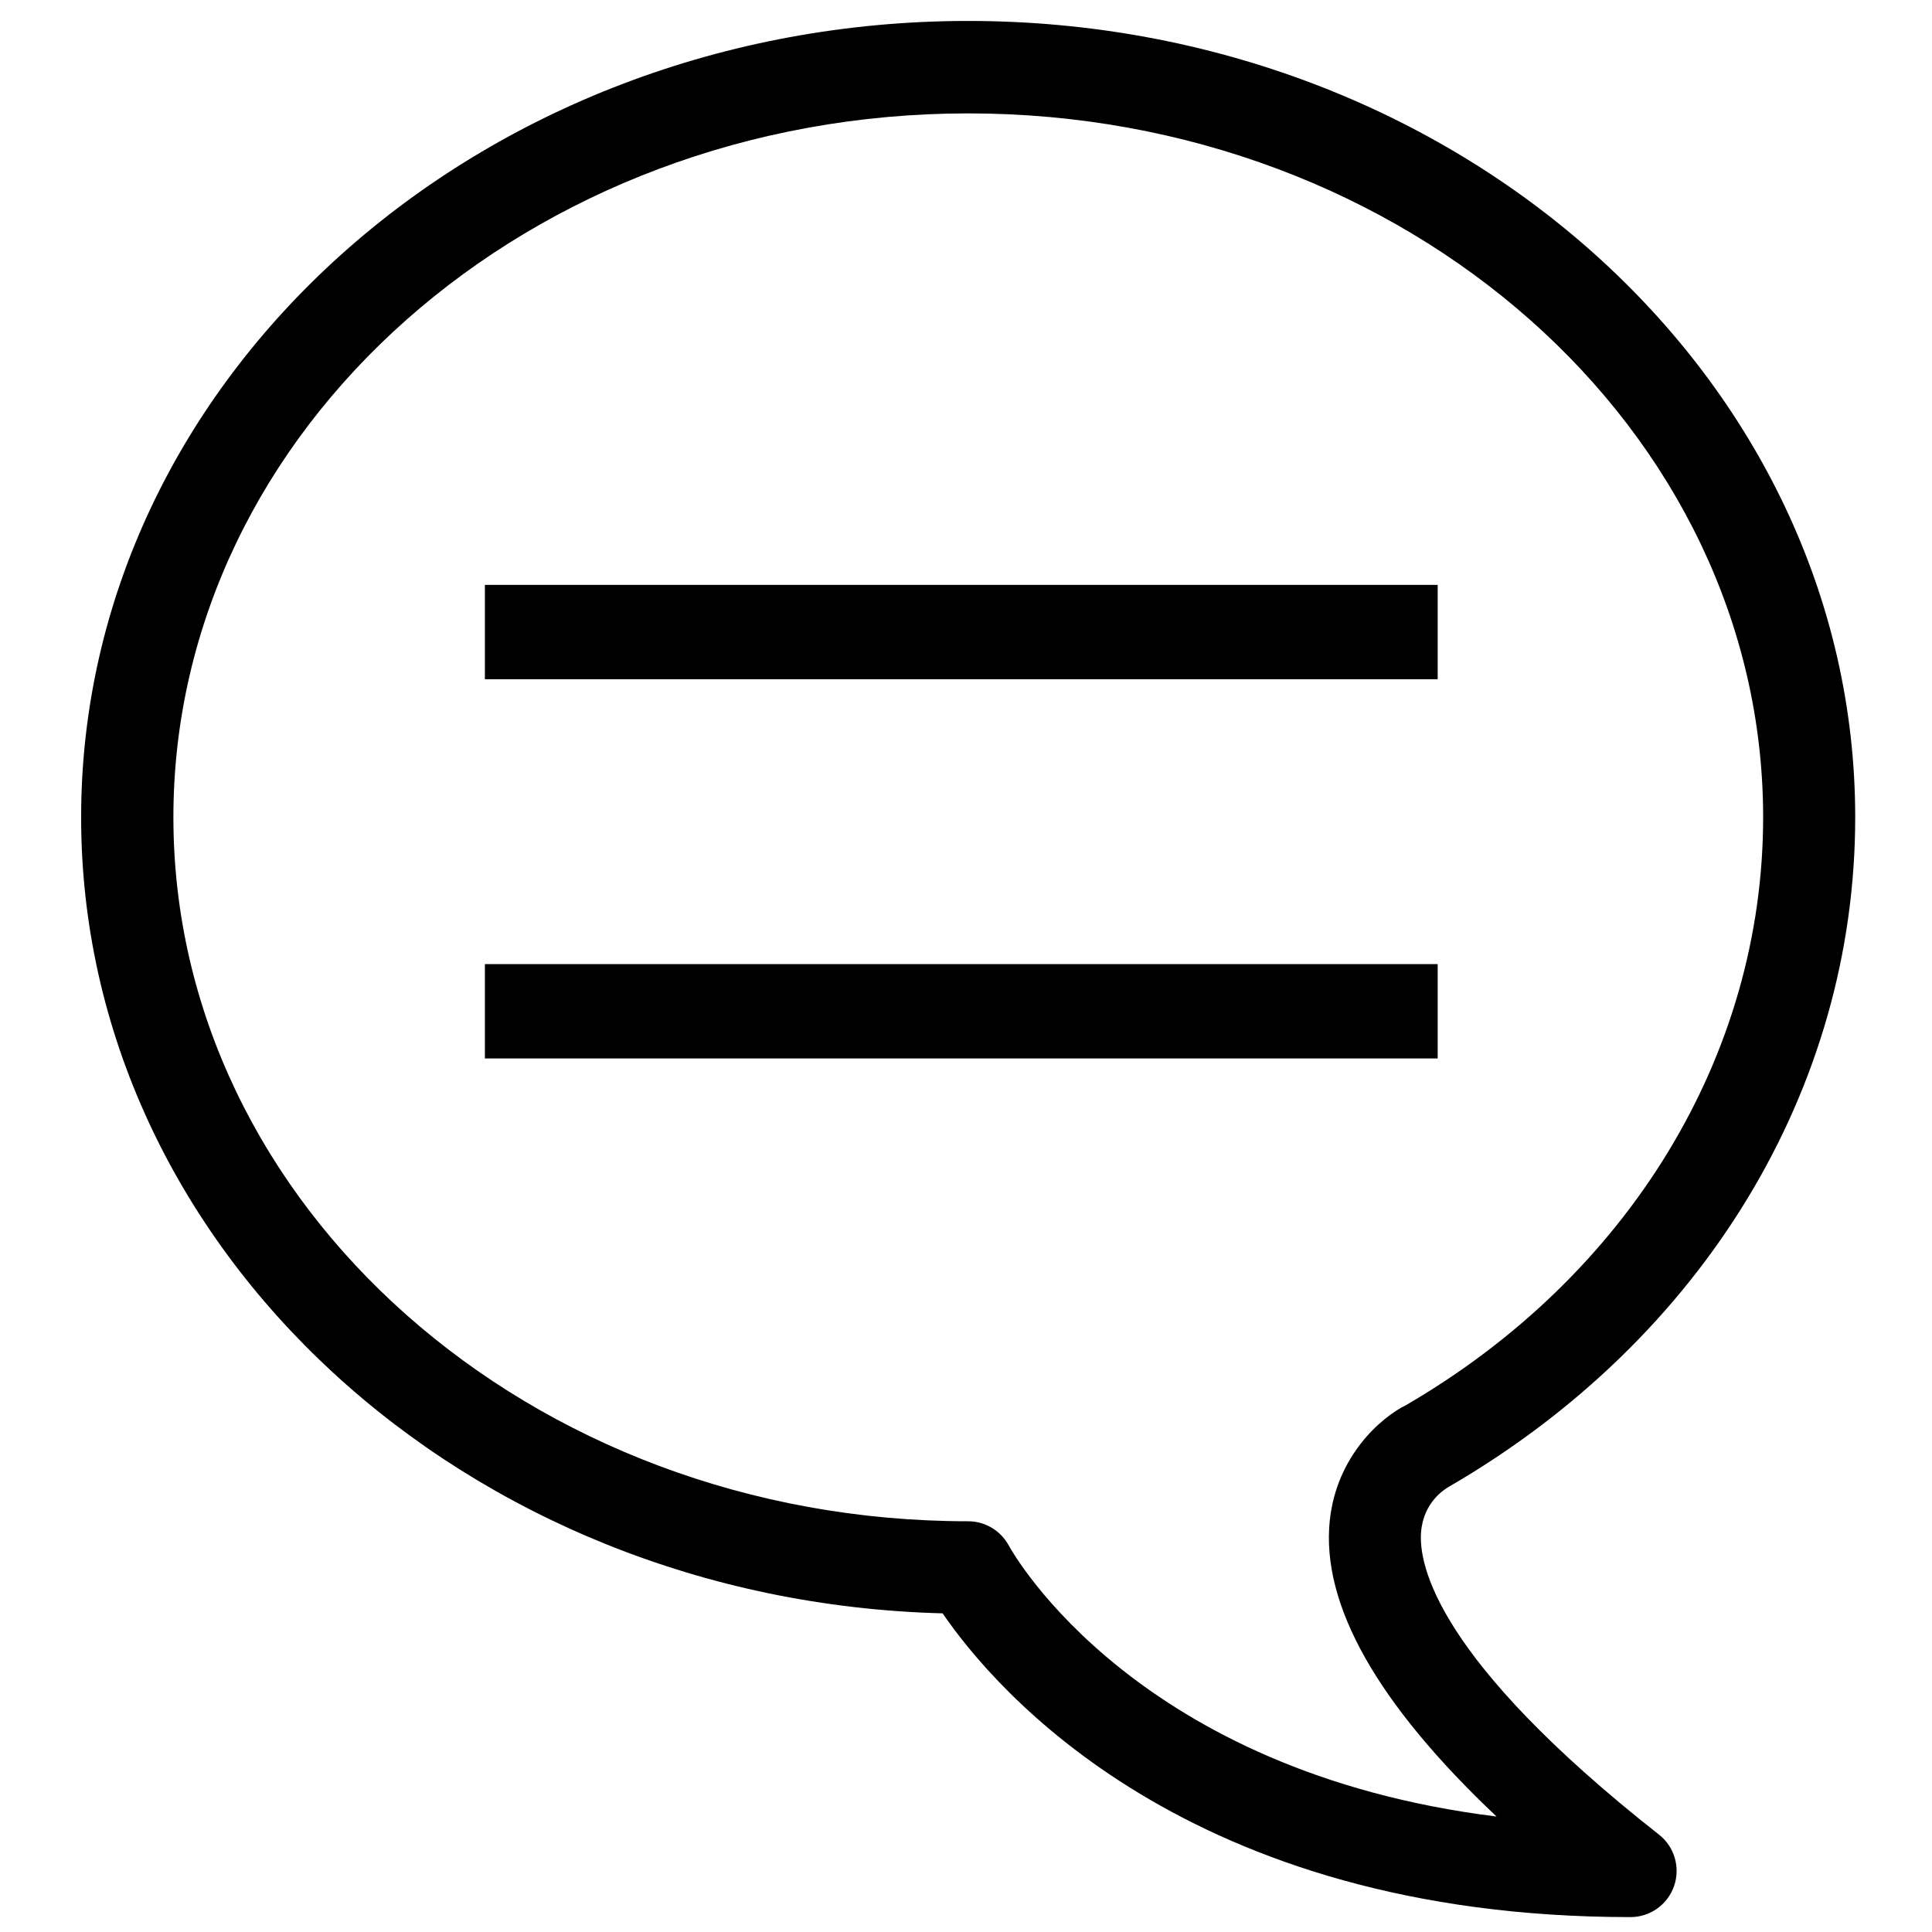
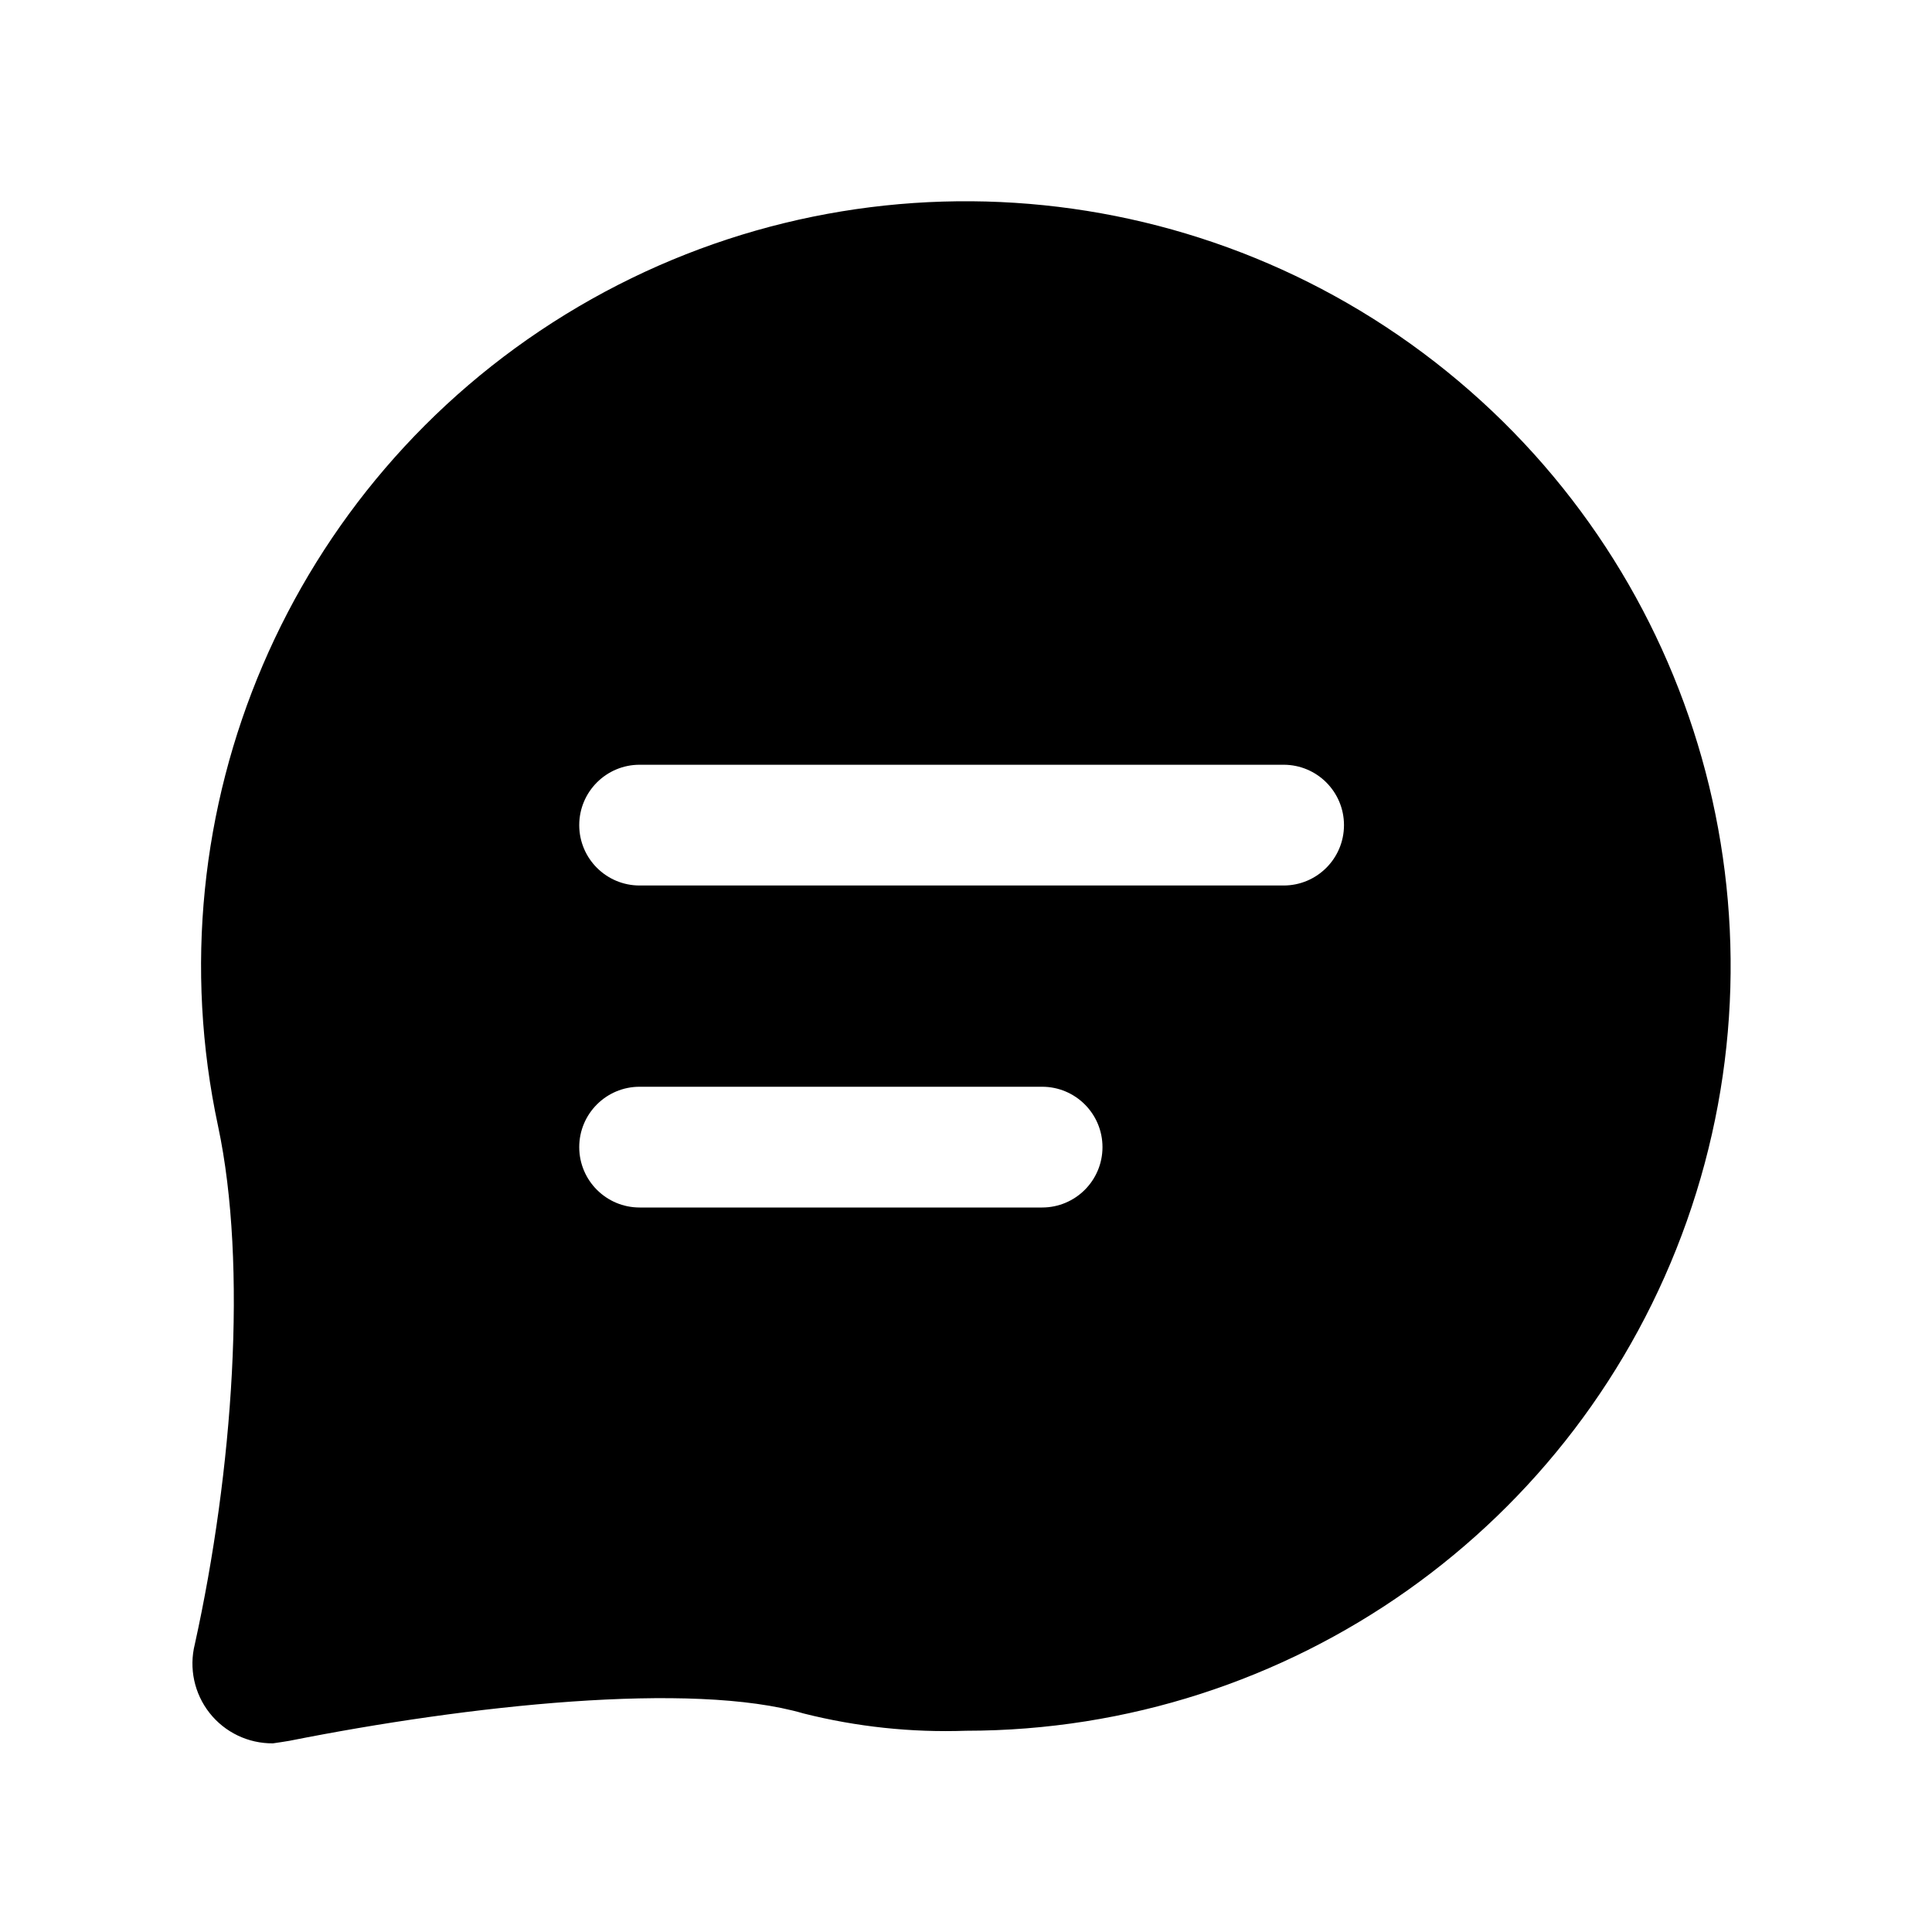
- <svg xmlns="http://www.w3.org/2000/svg" t="1548338846541" class="icon" style="" viewBox="0 0 1024 1024" version="1.1" p-id="13003" width="200" height="200">
+ <svg xmlns="http://www.w3.org/2000/svg" t="1552553201524" class="icon" style="" viewBox="0 0 1024 1024" version="1.1" p-id="11904" width="200" height="200">
  <defs>
    <style type="text/css" />
  </defs>
-   <path d="M257 310l505 0 0 50-505 0 0-50Z" p-id="13004" />
-   <path d="M257 511l505 0 0 50-505 0 0-50Z" p-id="13005" />
-   <path d="M753.2 812c1.3-16.1 12.8-22.9 15.1-24.2 134.6-78.2 215-210.8 215-354.6 0-232.7-210.9-422.1-470.2-422.1C253.9 11.2 43 200.5 43 433.2c0 228.6 203.6 415.4 456.6 421.9 27.6 40.3 129.7 161 364.6 161 10.4 0 19.7-6.6 23.1-16.5 3.4-9.8 0.2-20.8-8-27.2C761.3 879.5 751.8 829.3 753.2 812zM534.7 819.2c-4.3-7.9-12.5-12.9-21.6-12.9C280.9 806.3 91.9 639 91.9 433.2s189-373.1 421.3-373.1 421.3 167.4 421.3 373.1c0 126.2-71.3 242.9-189.2 311.5-13.4 6.6-36.9 27-40.5 61.3-4.6 44.4 25.1 97 88.4 156.8C602.9 939.2 537.6 824.5 534.7 819.2z" p-id="13006" />
+   <path d="M512 917.333a308.459 308.459 0 0 1-86.059-9.152c-59.349-17.301-177.643-4.373-272.576 14.485 0 0-8.192 1.344-8.704 1.344a42.283 42.283 0 0 1-41.408-52.523c20.245-91.733 28.053-200.747 12.331-274.581A405.333 405.333 0 1 1 512 917.333z m-172.992-277.333h213.333a32 32 0 1 0 0-64h-213.333a32 32 0 0 0 0 64z m341.333-234.667h-341.333a32 32 0 0 0 0 64h341.333a32 32 0 1 0 0-64z" p-id="11905" />
</svg>
